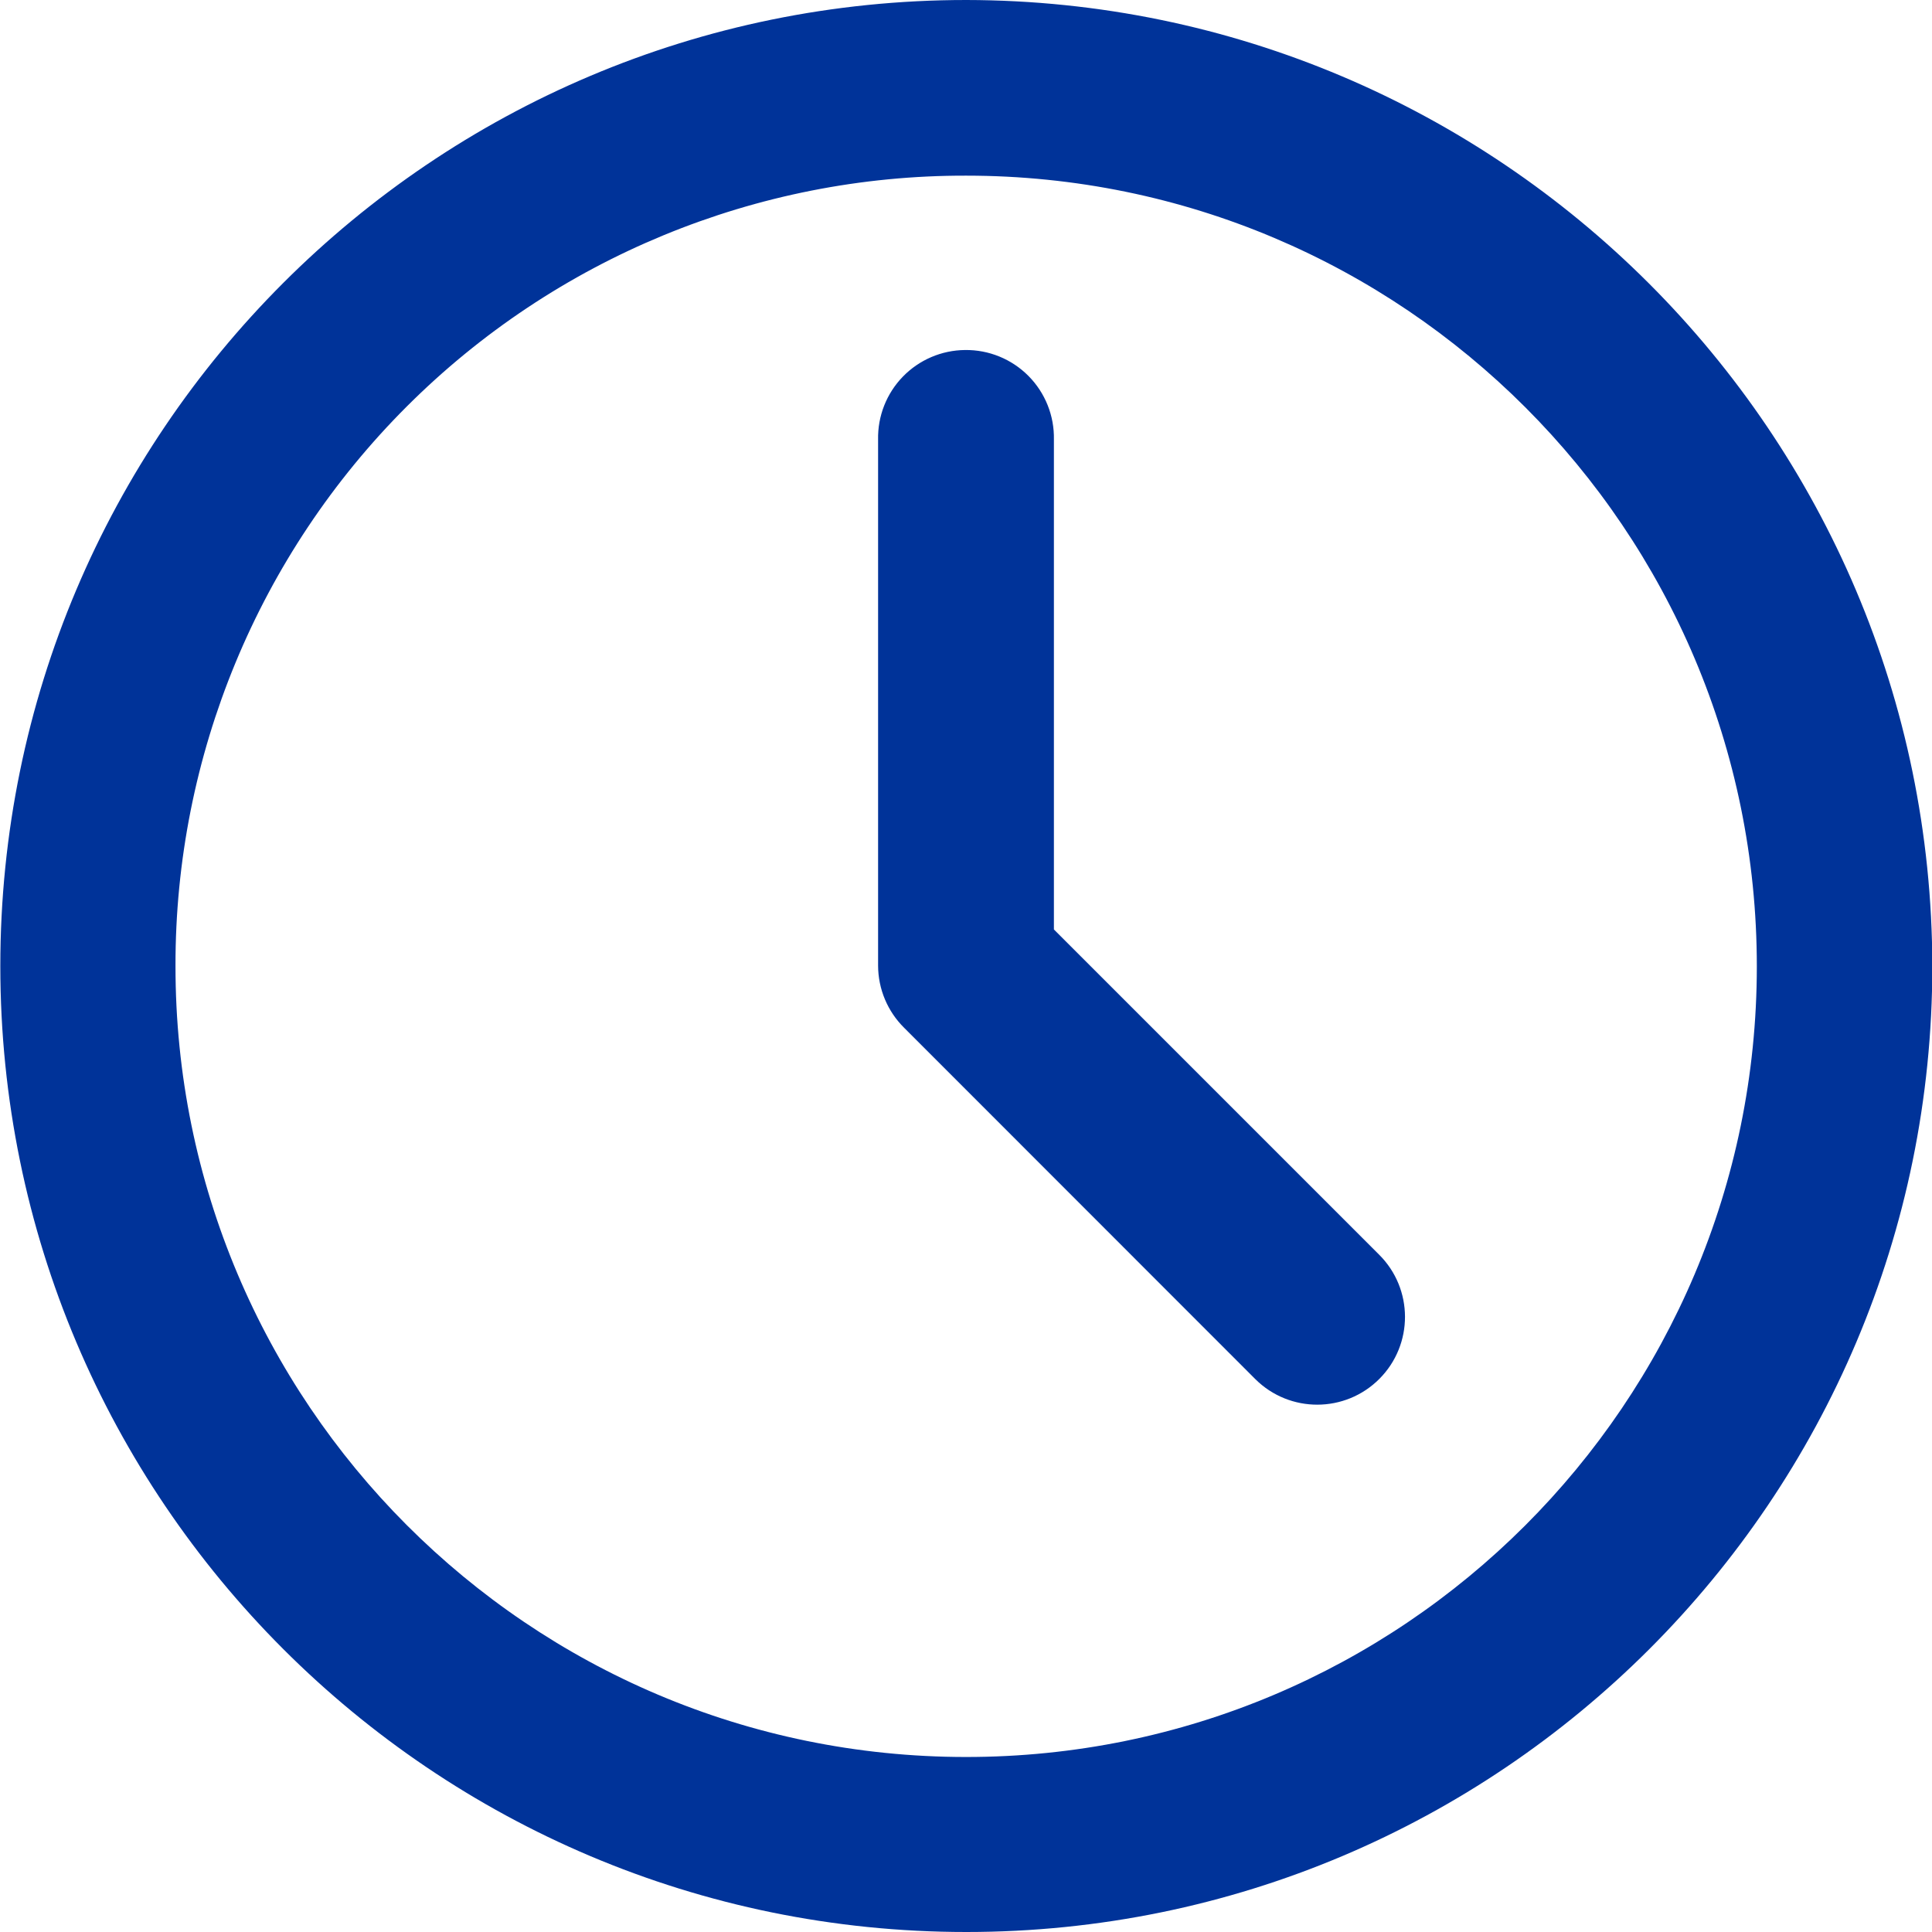
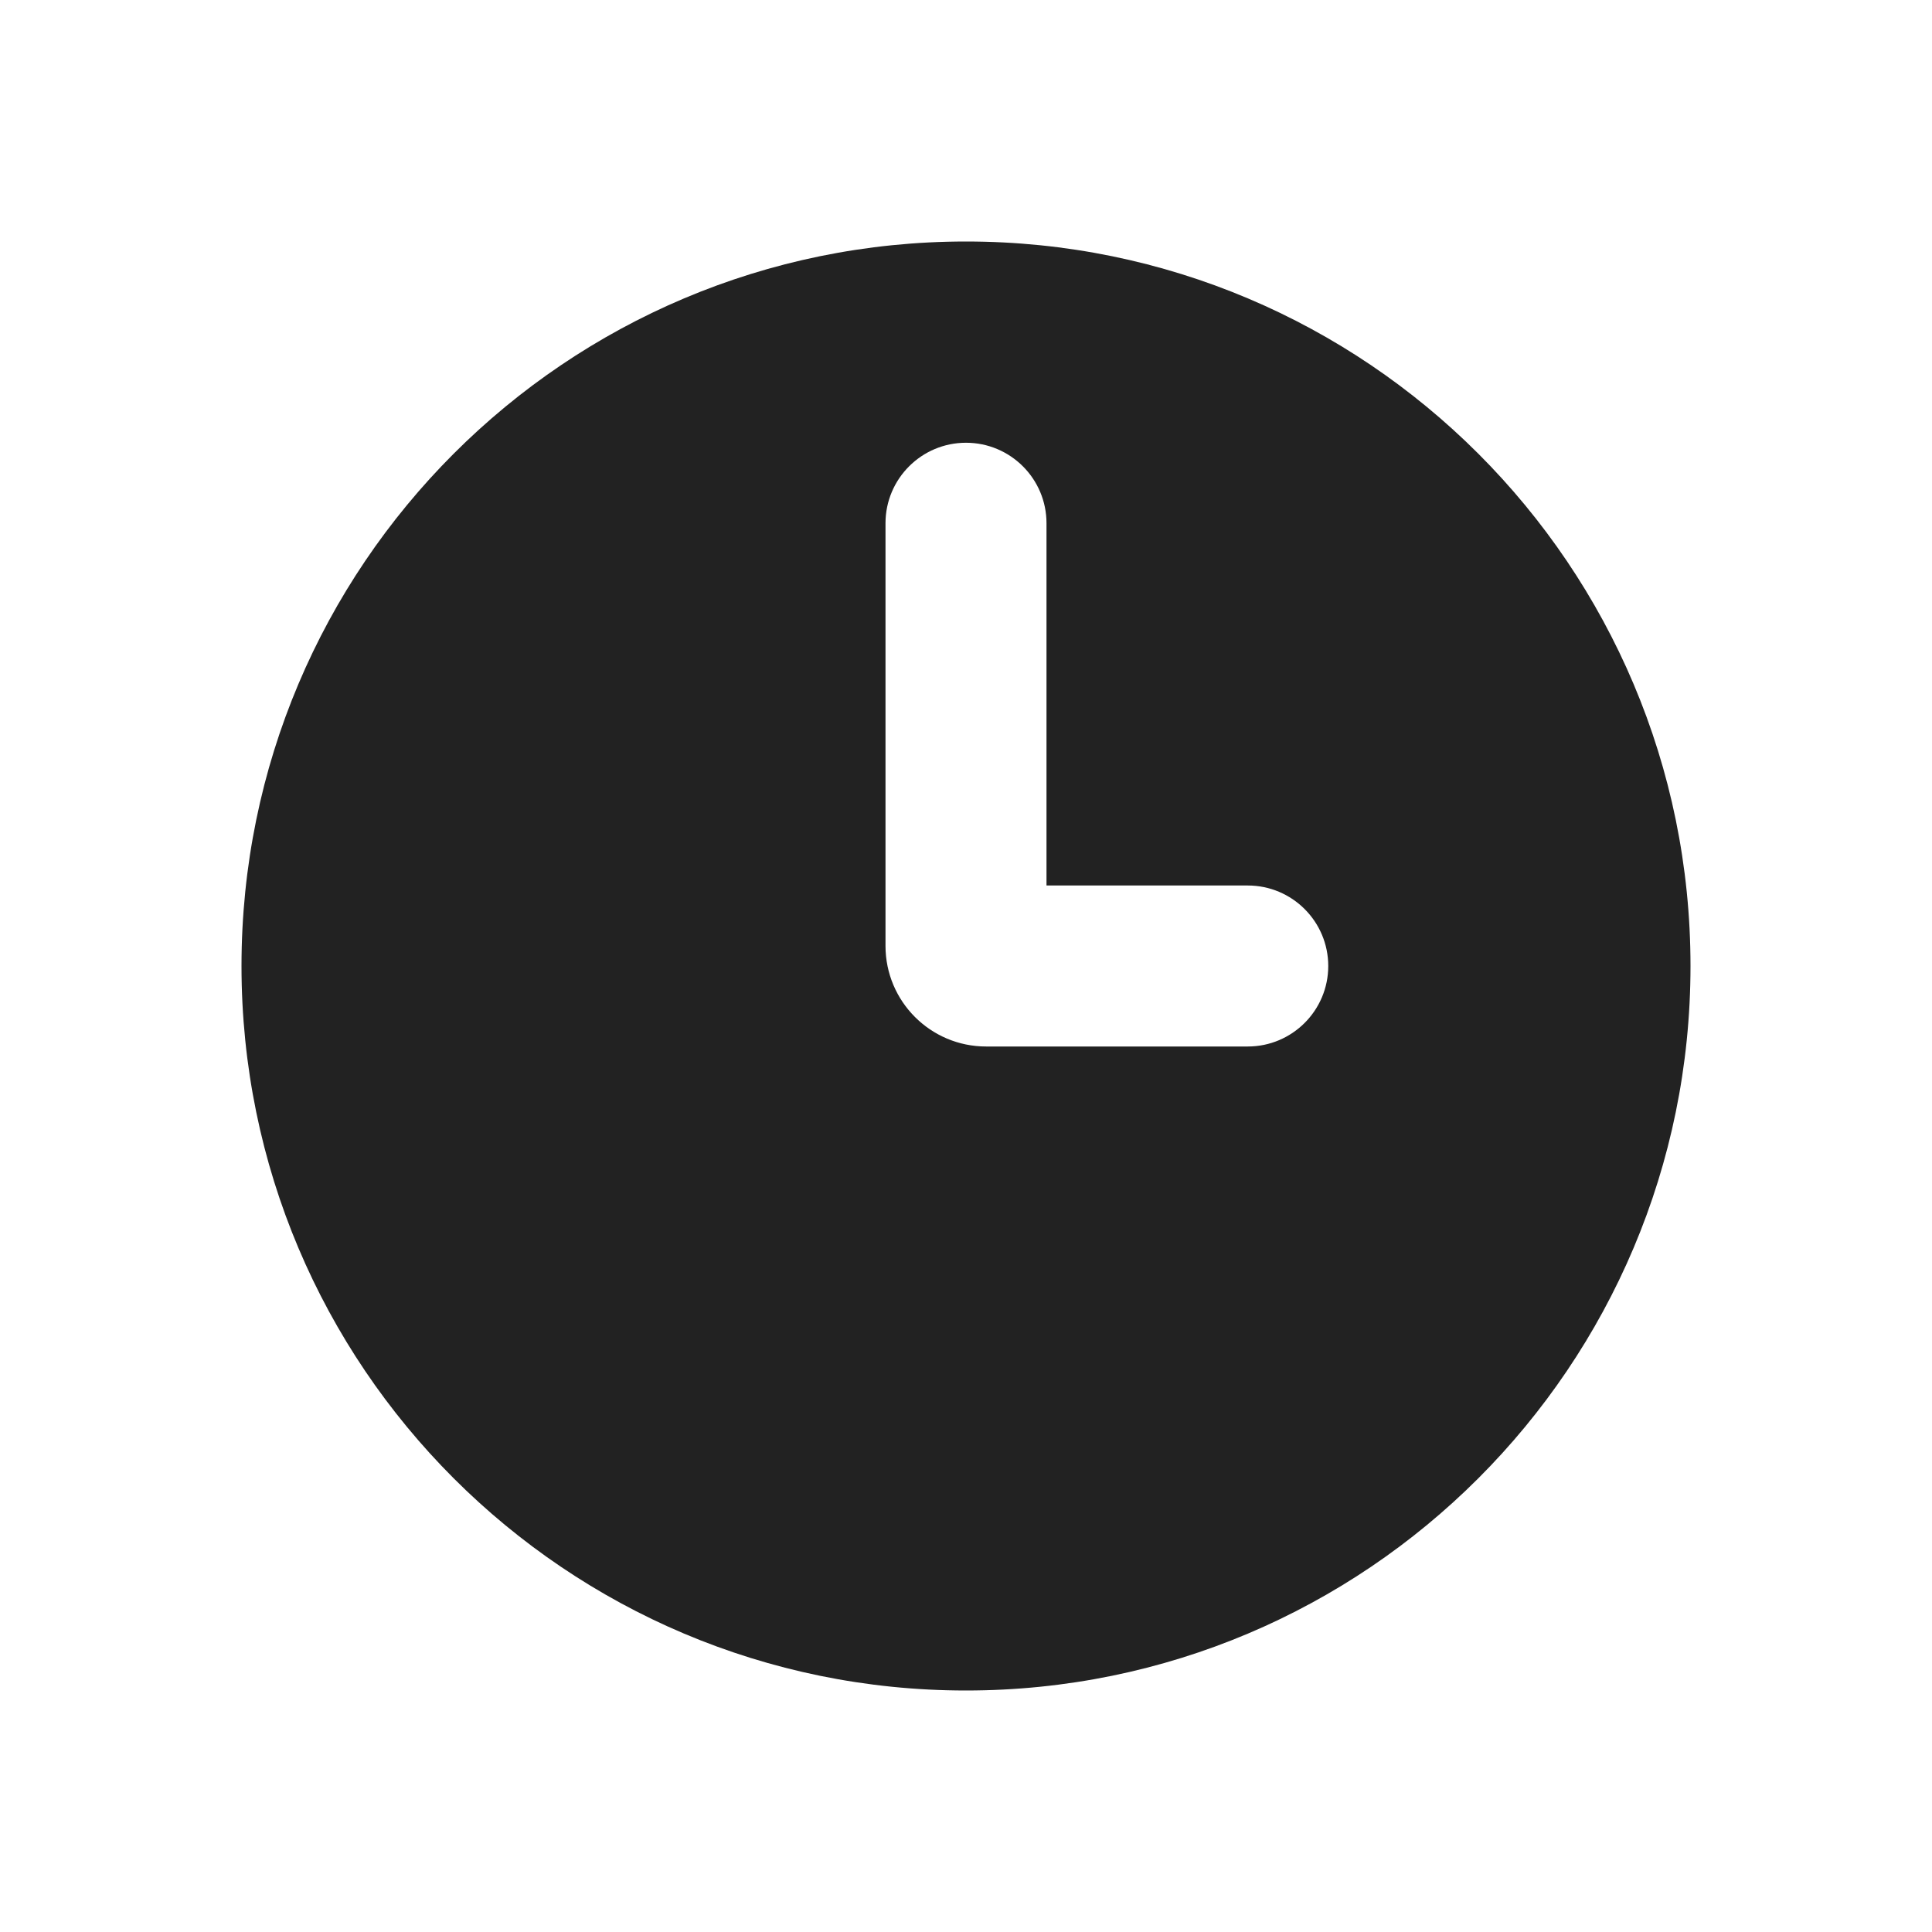
- <svg xmlns="http://www.w3.org/2000/svg" fill="#039" viewBox="0 0 12 12">
-   <path id="_5e94a90cc30706fa992f8ced1c38048b" data-name="5e94a90cc30706fa992f8ced1c38048b" d="M6.266.264a6,6,0,1,0,6,6,6.01,6.01,0,0,0-6-6Zm0,1.091A4.911,4.911,0,1,1,1.354,6.262,4.9,4.9,0,0,1,6.266,1.355ZM6.258,2.438a.545.545,0,0,0-.54.556V6.262a.545.545,0,0,0,.162.386L8.061,8.83a.545.545,0,1,0,.769-.773l-2.02-2.02V2.994a.545.545,0,0,0-.552-.556Z" transform="translate(-0.264 -0.264)" fill-rule="evenodd" />
+ <svg xmlns="http://www.w3.org/2000/svg" viewBox="0 0 24 24" fill="#222222">
+   <path fill-rule="evenodd" clip-rule="evenodd" d="M12 21C16.971 21 21 16.971 21 12C21 7.029 16.971 3 12 3C7.029 3 3 7.029 3 12C3 16.971 7.029 21 12 21ZM13 6.5C13 5.948 12.552 5.5 12 5.5C11.448 5.5 11 5.948 11 6.5V11.75C11 12.44 11.56 13 12.25 13H15.5C16.052 13 16.5 12.552 16.5 12C16.5 11.448 16.052 11 15.5 11H13V6.5Z" />
</svg>
